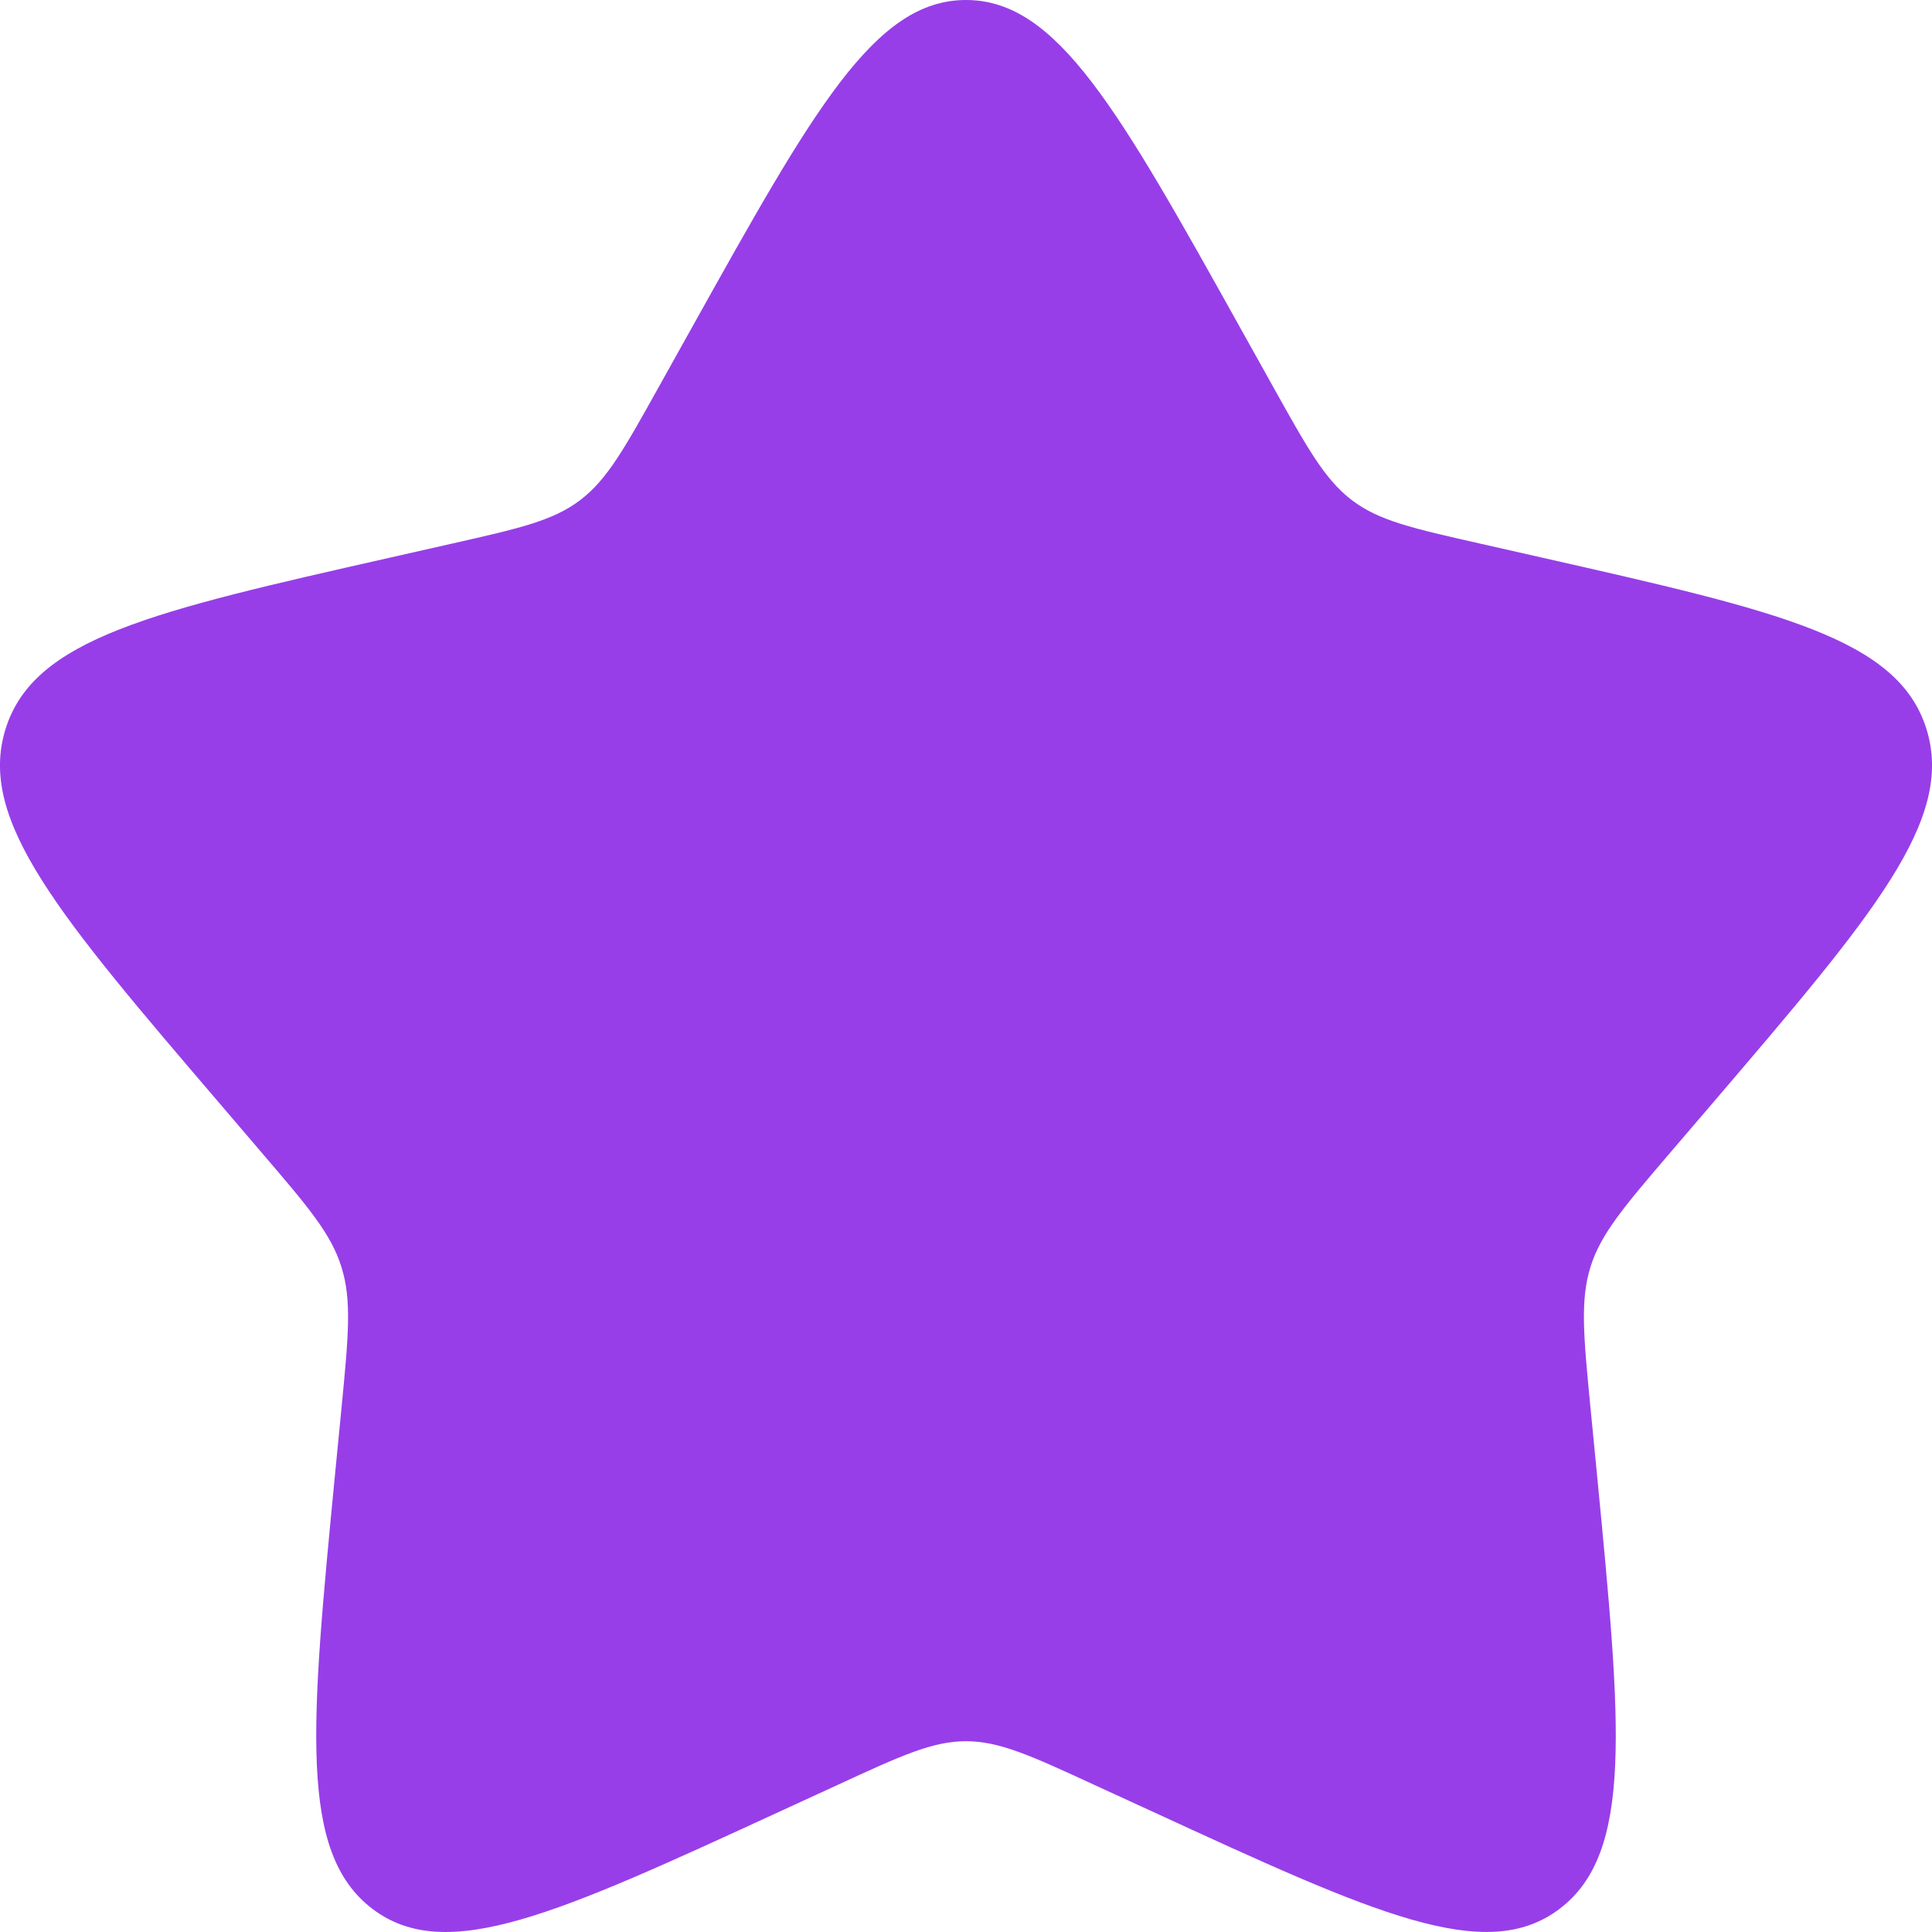
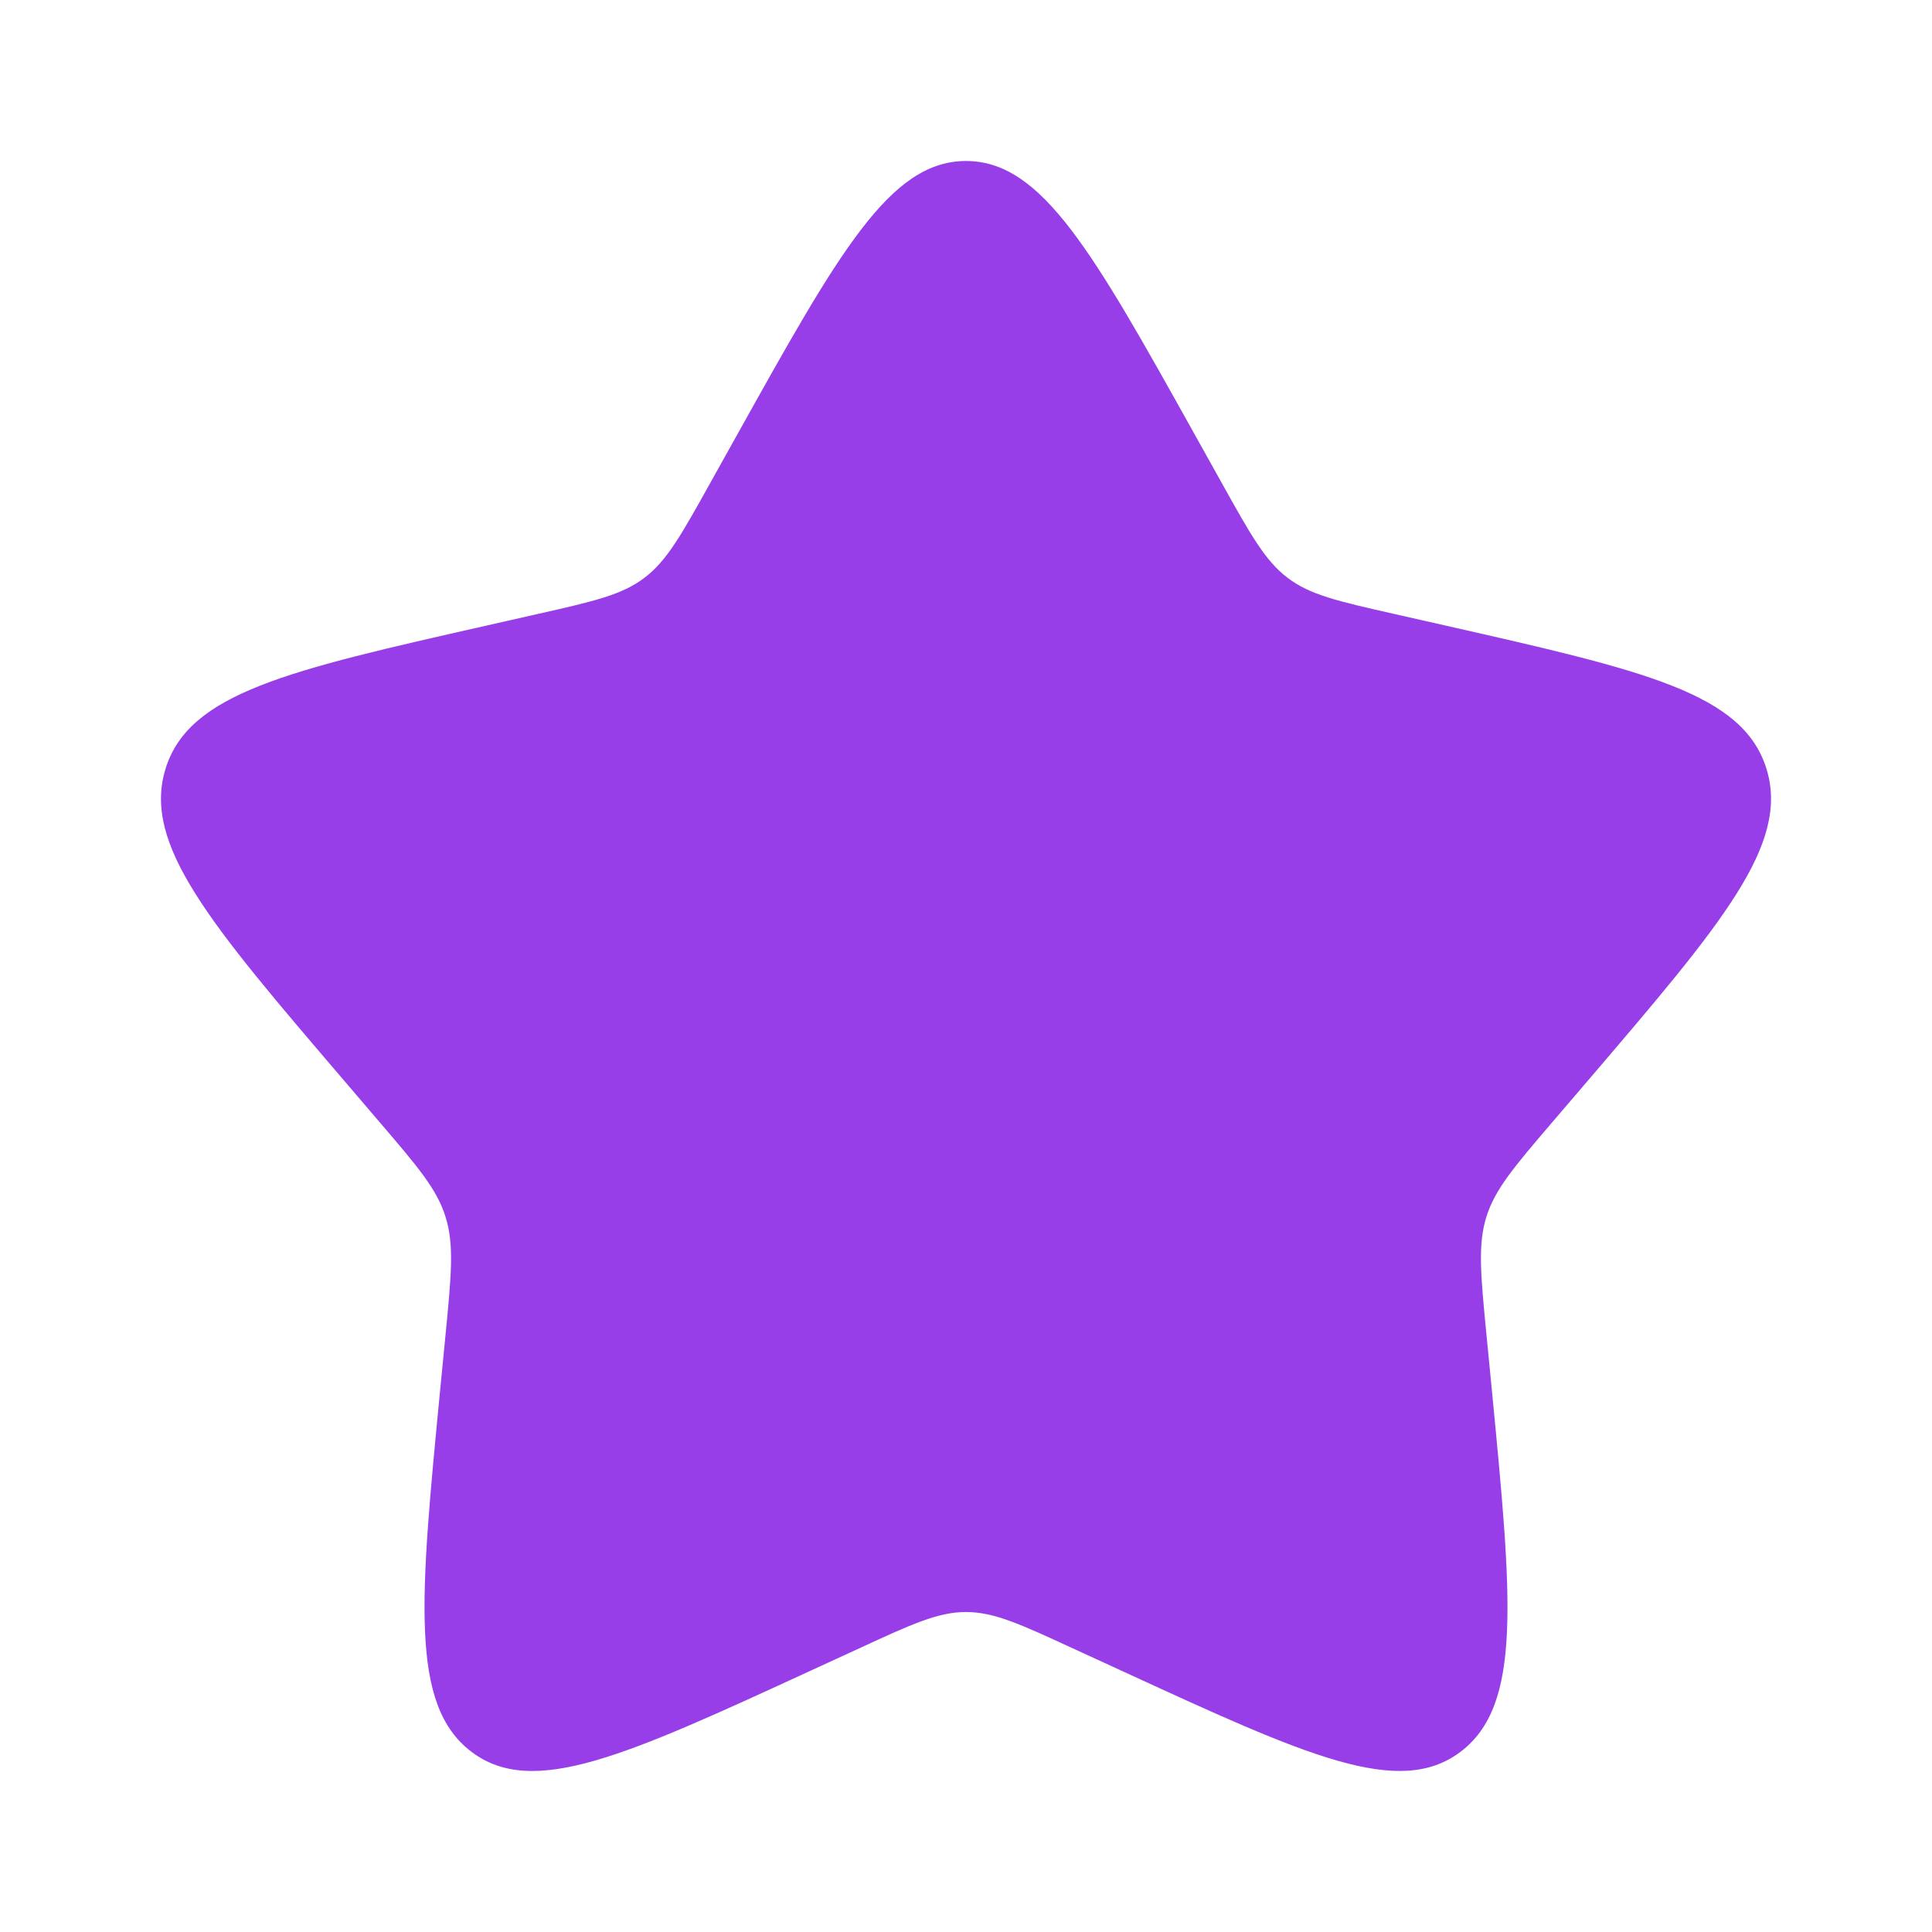
- <svg xmlns="http://www.w3.org/2000/svg" width="20" height="20" viewBox="0 0 20 20" fill="none">
-   <path d="M7.153 3.408C8.42 1.136 9.053 0 10 0C10.947 0 11.58 1.136 12.847 3.408L13.175 3.996C13.535 4.642 13.715 4.965 13.995 5.178C14.275 5.391 14.625 5.47 15.325 5.628L15.961 5.772C18.421 6.329 19.65 6.607 19.943 7.548C20.235 8.488 19.397 9.469 17.72 11.43L17.286 11.937C16.81 12.494 16.571 12.773 16.464 13.117C16.357 13.462 16.393 13.834 16.465 14.577L16.531 15.254C16.784 17.871 16.911 19.179 16.145 19.76C15.379 20.341 14.227 19.811 11.925 18.751L11.328 18.477C10.674 18.175 10.347 18.025 10 18.025C9.653 18.025 9.326 18.175 8.672 18.477L8.076 18.751C5.773 19.811 4.621 20.341 3.856 19.761C3.089 19.179 3.216 17.871 3.469 15.254L3.535 14.578C3.607 13.834 3.643 13.462 3.535 13.118C3.429 12.773 3.19 12.494 2.714 11.938L2.28 11.43C0.603 9.47 -0.235 8.489 0.057 7.548C0.349 6.607 1.58 6.328 4.04 5.772L4.676 5.628C5.375 5.47 5.724 5.391 6.005 5.178C6.286 4.965 6.465 4.642 6.825 3.996L7.153 3.408Z" fill="#973EE9" />
+ <svg xmlns="http://www.w3.org/2000/svg" width="24" height="24" viewBox="0 0 24 24" fill="none">
+   <path d="M9.153 5.408C10.42 3.136 11.053 2 12 2C12.947 2 13.58 3.136 14.847 5.408L15.175 5.996C15.535 6.642 15.715 6.965 15.995 7.178C16.275 7.391 16.625 7.47 17.325 7.628L17.961 7.772C20.421 8.329 21.65 8.607 21.943 9.548C22.235 10.488 21.397 11.469 19.72 13.43L19.286 13.937C18.81 14.494 18.571 14.773 18.464 15.117C18.357 15.462 18.393 15.834 18.465 16.577L18.531 17.254C18.784 19.871 18.911 21.179 18.145 21.76C17.379 22.341 16.227 21.811 13.925 20.751L13.328 20.477C12.674 20.175 12.347 20.025 12 20.025C11.653 20.025 11.326 20.175 10.672 20.477L10.076 20.751C7.773 21.811 6.621 22.341 5.856 21.761C5.089 21.179 5.216 19.871 5.469 17.254L5.535 16.578C5.607 15.834 5.643 15.462 5.535 15.118C5.429 14.773 5.19 14.494 4.714 13.938L4.28 13.43C2.603 11.47 1.765 10.489 2.057 9.548C2.349 8.607 3.58 8.328 6.04 7.772L6.676 7.628C7.375 7.47 7.724 7.391 8.005 7.178C8.286 6.965 8.465 6.642 8.825 5.996L9.153 5.408Z" fill="#973EE9" />
</svg>
